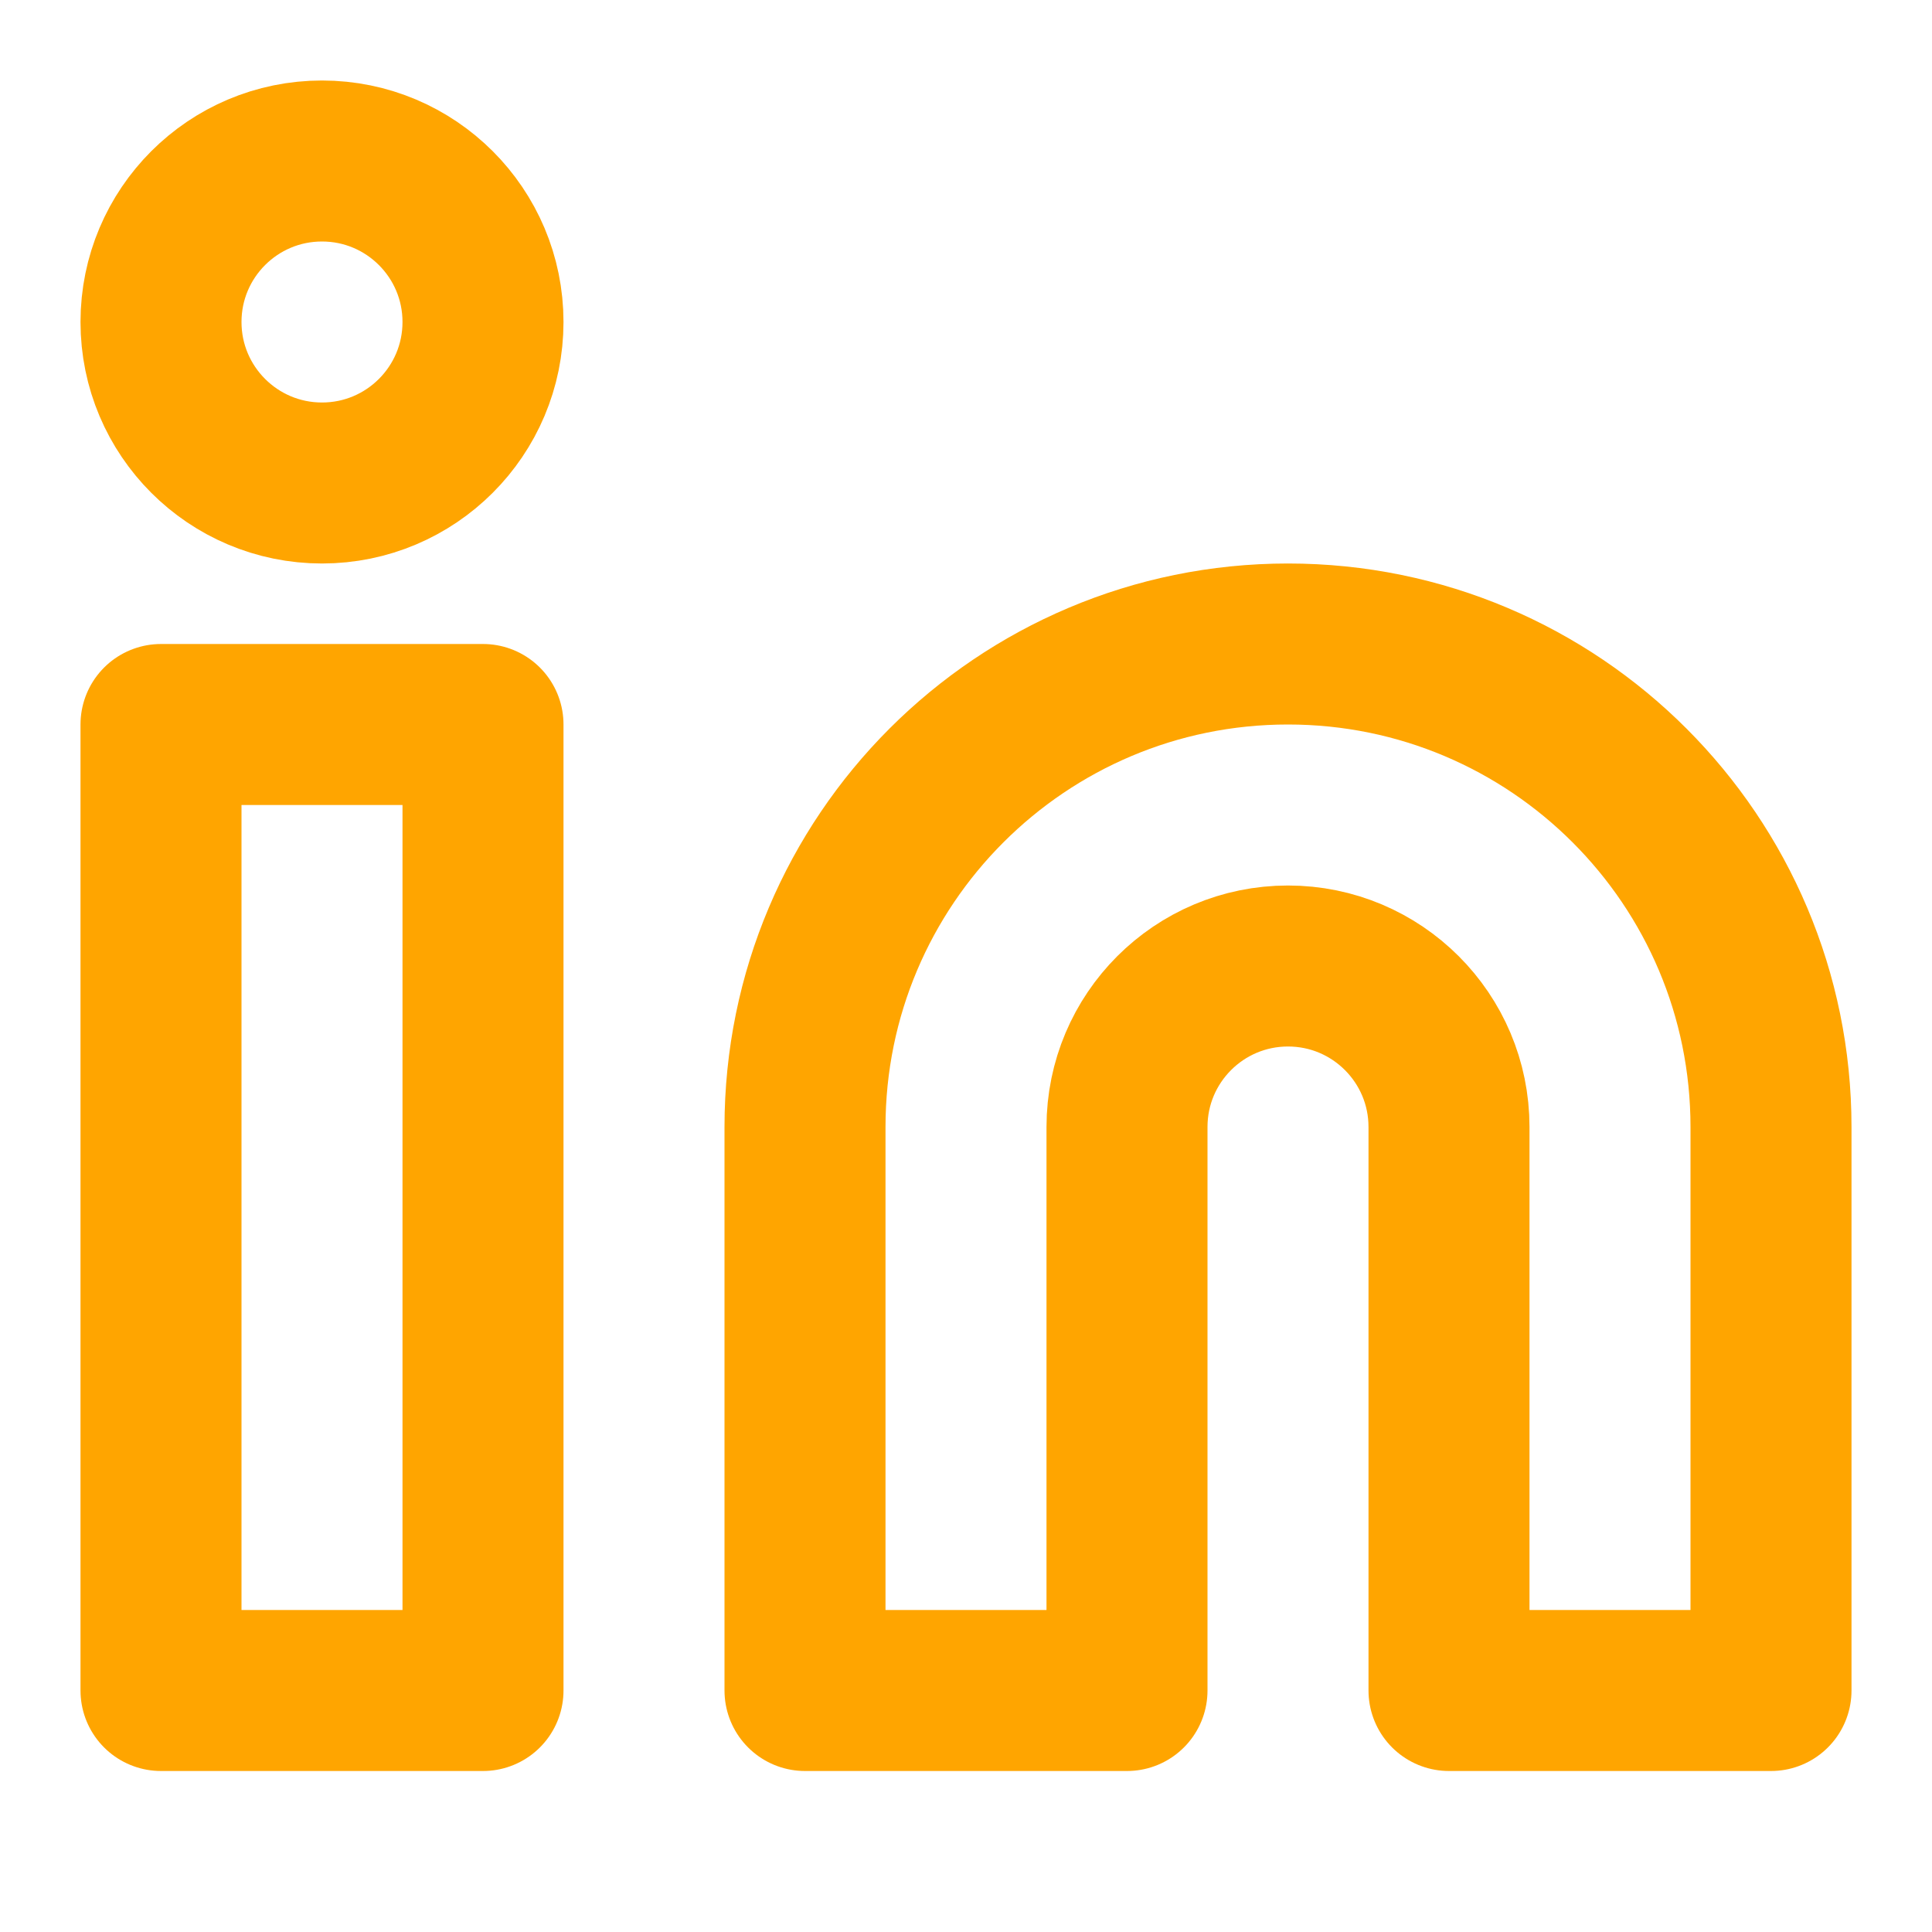
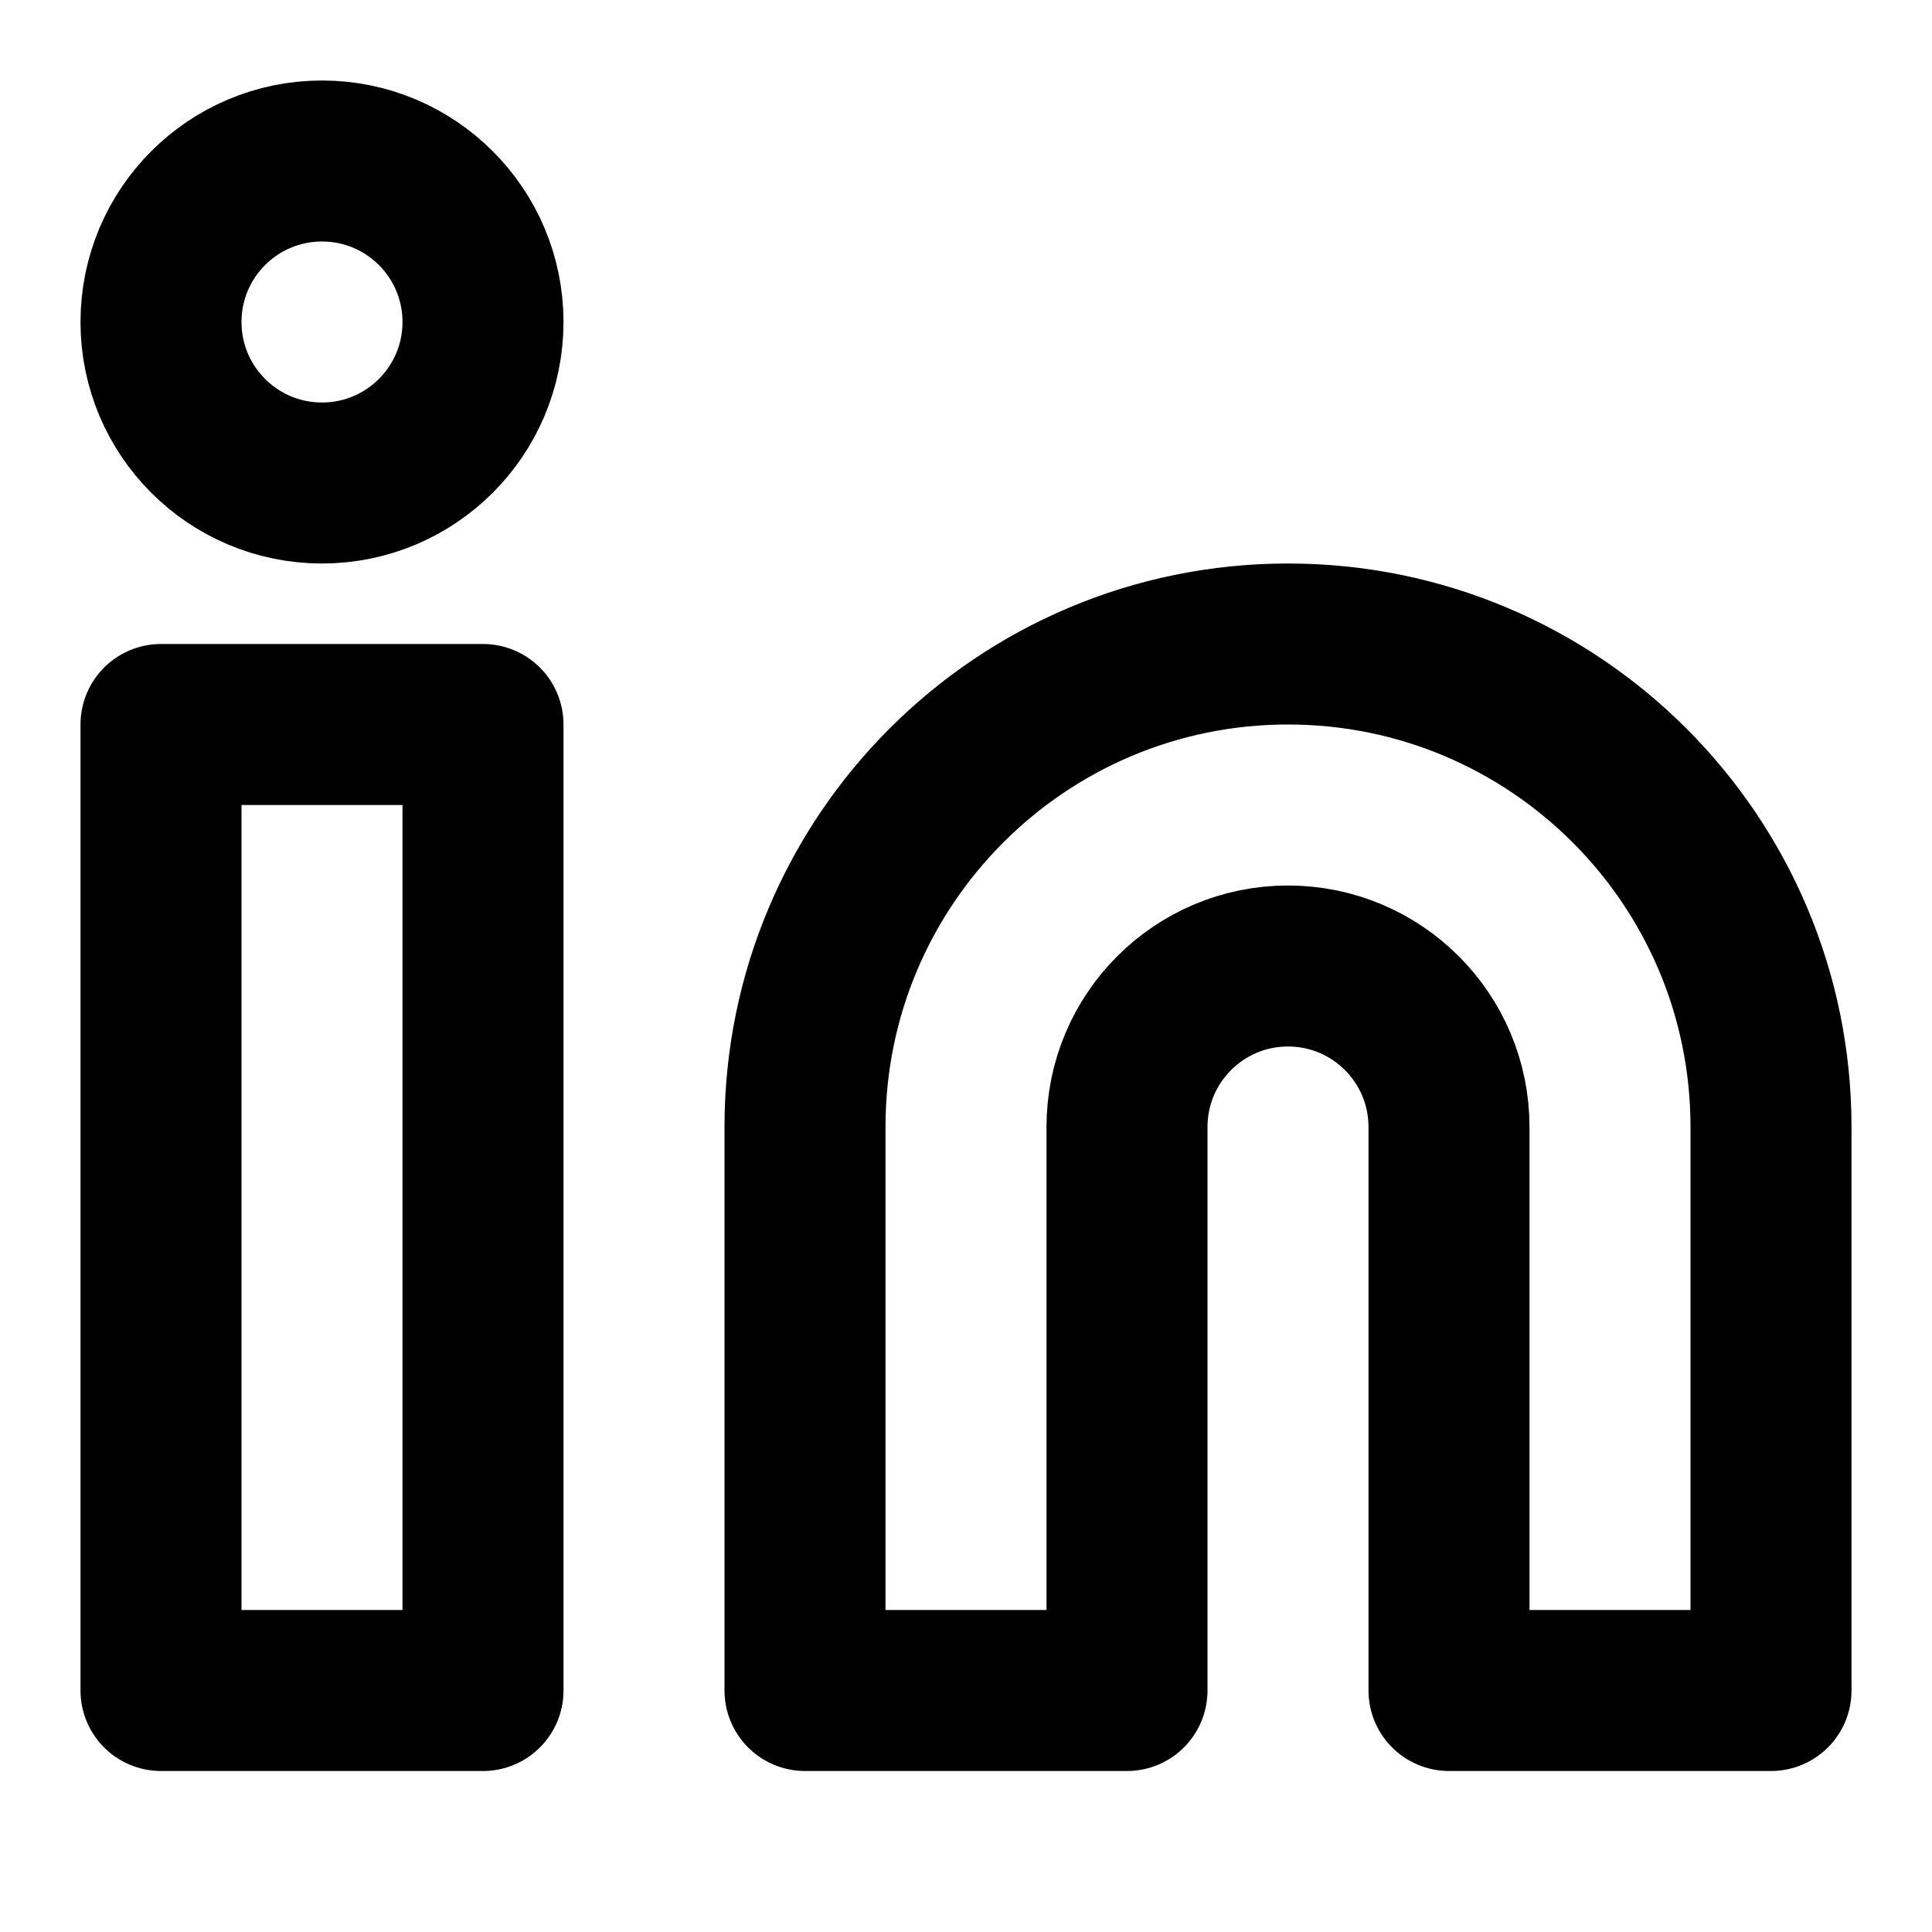
- <svg xmlns="http://www.w3.org/2000/svg" role="img" viewBox="0 0 24 24" fill="none" stroke="orange" stroke-width="2" stroke-linecap="round" stroke-linejoin="round" class="feather feather-linkedin">
+ <svg xmlns="http://www.w3.org/2000/svg" role="img" viewBox="0 0 24 24" fill="none" stroke="currentColor" stroke-width="2" stroke-linecap="round" stroke-linejoin="round" class="feather feather-linkedin">
  <path d="M16 8a6 6 0 0 1 6 6v7h-4v-7a2 2 0 0 0-2-2 2 2 0 0 0-2 2v7h-4v-7a6 6 0 0 1 6-6z" />
  <rect x="2" y="9" width="4" height="12" />
  <circle cx="4" cy="4" r="2" />
</svg>
